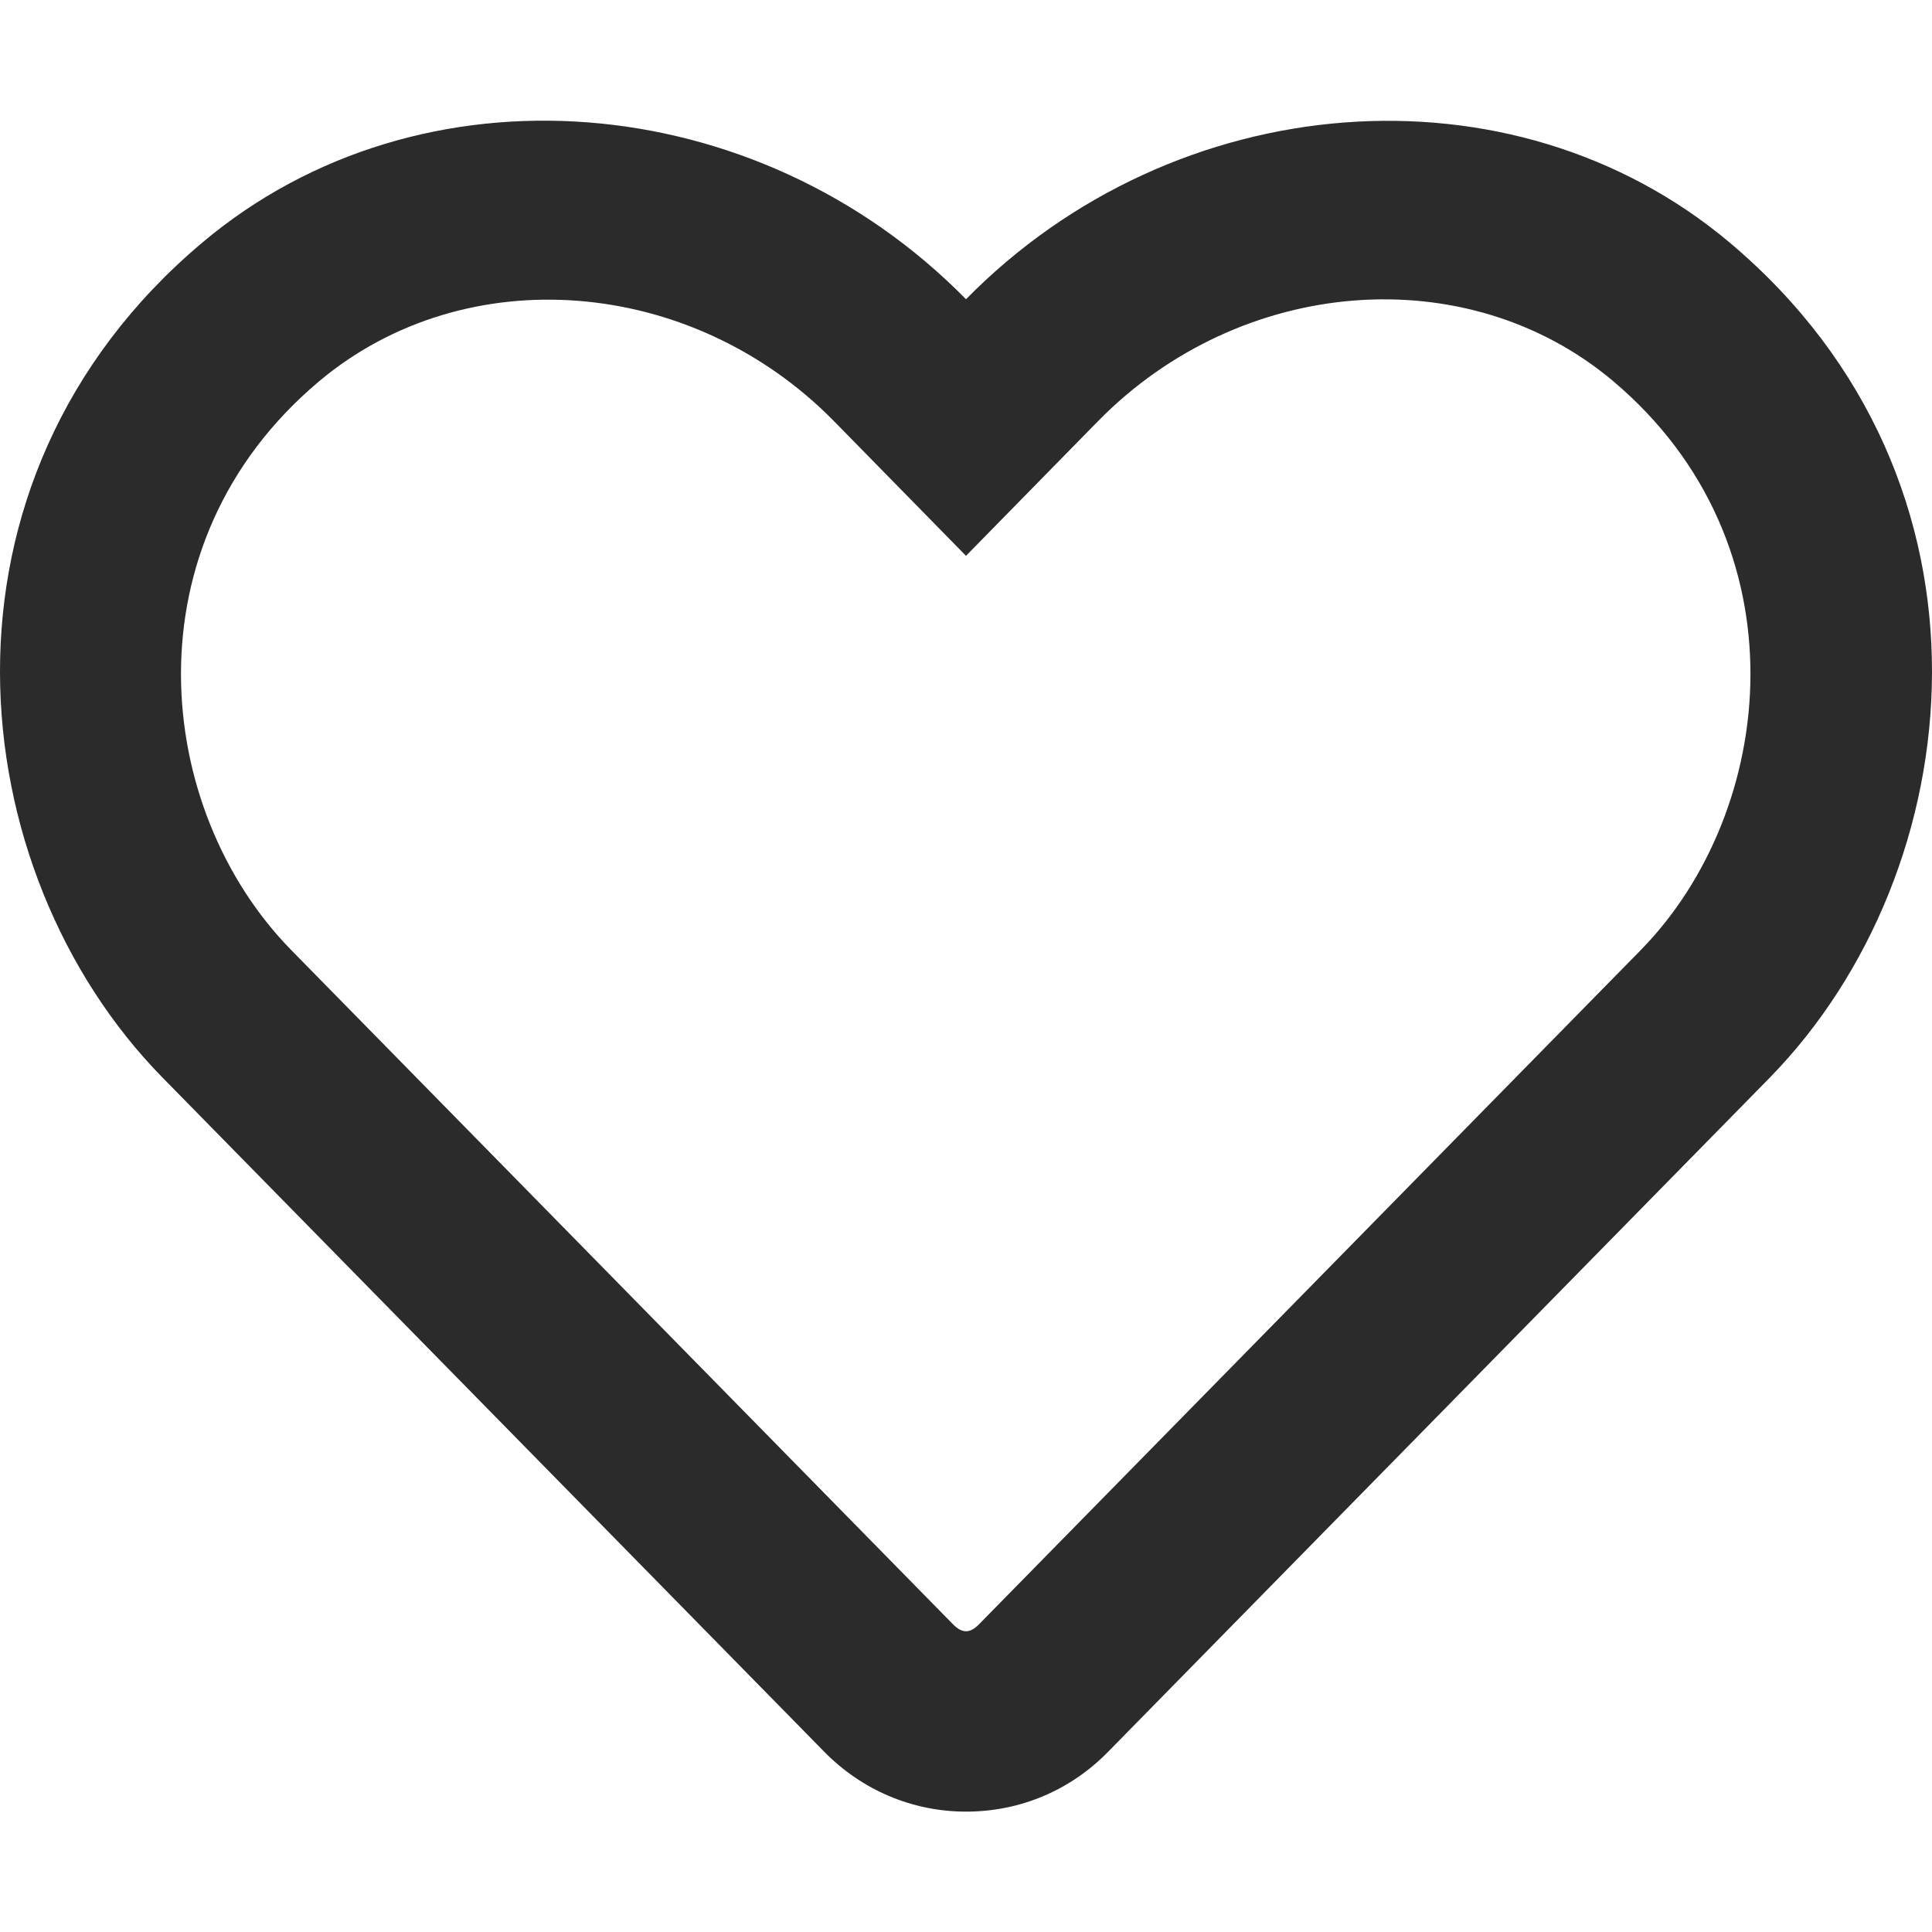
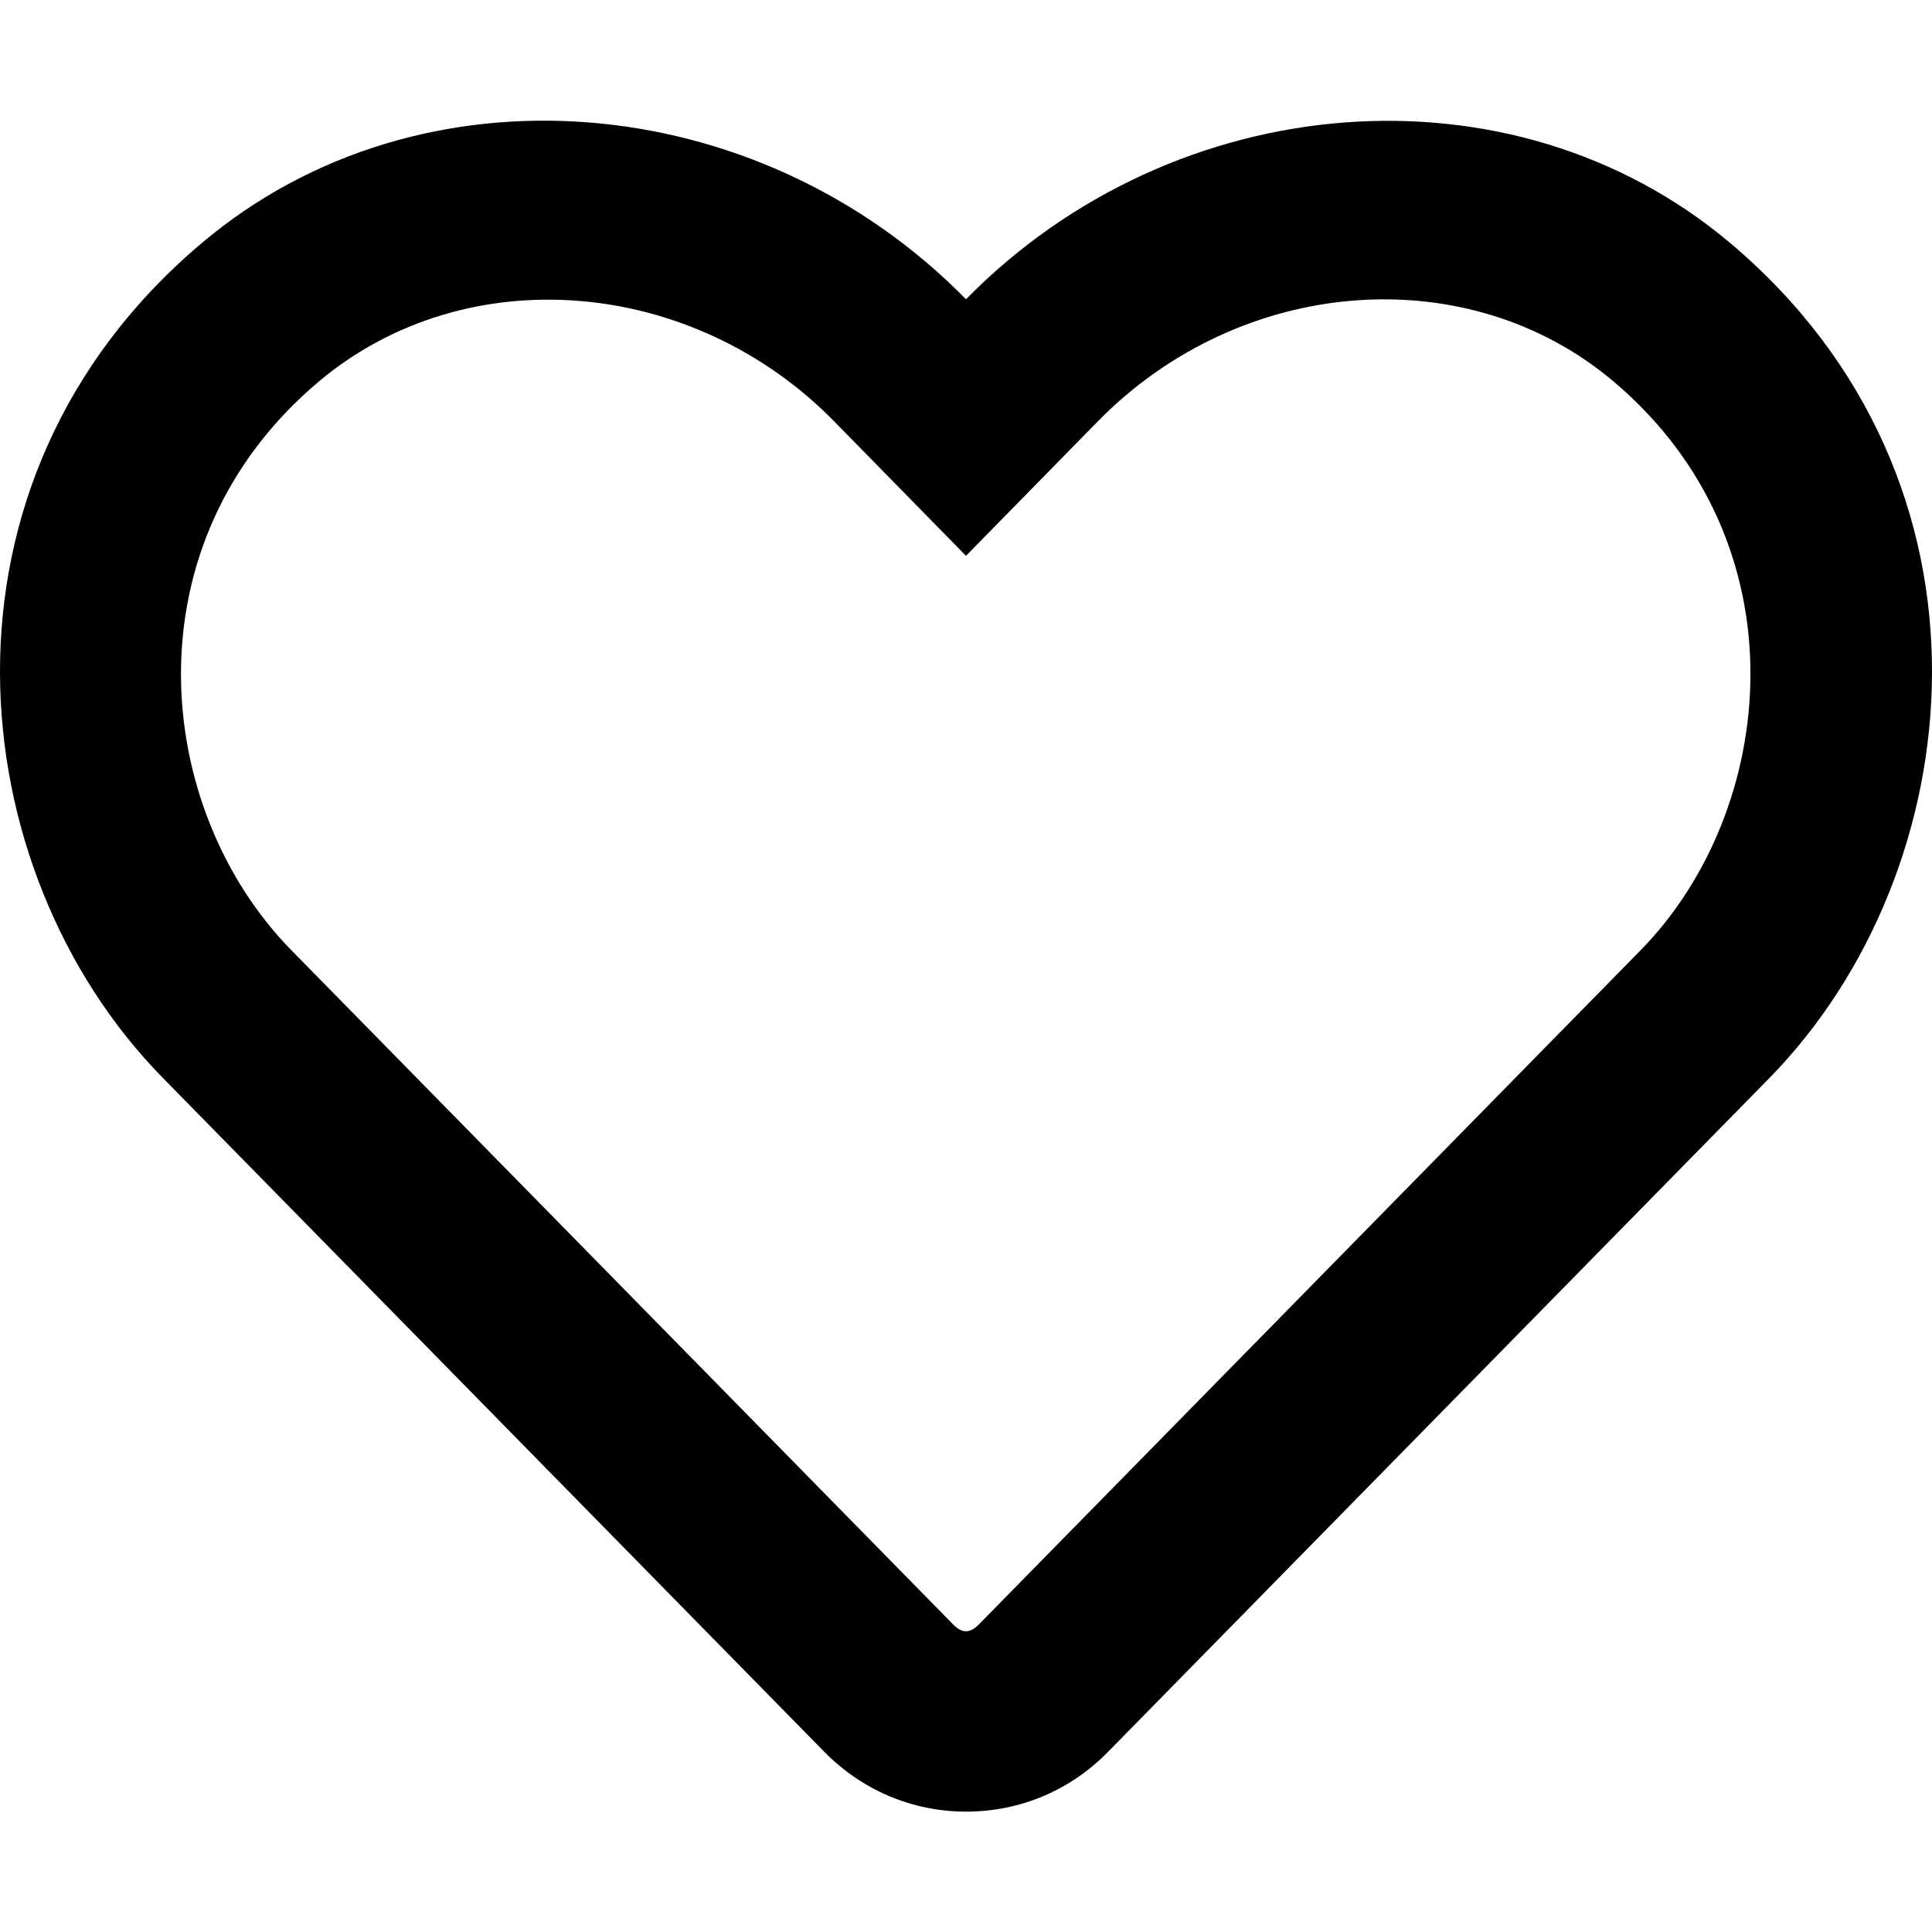
- <svg xmlns="http://www.w3.org/2000/svg" aria-hidden="true" focusable="false" data-prefix="far" data-icon="heart" class="svg-inline--fa fa-heart fa-w-16" role="img" viewBox="0 0 512 512">
-   <path fill="#2B2B2B" d="M458.4 64.3C400.6 15.7 311.3 23 256 79.3 200.7 23 111.4 15.6 53.6 64.3-21.6 127.6-10.6 230.8 43 285.5l175.4 178.7c10 10.2 23.4 15.9 37.6 15.9 14.3 0 27.6-5.6 37.6-15.8L469 285.6c53.5-54.7 64.7-157.9-10.6-221.3zm-23.6 187.5L259.4 430.5c-2.4 2.4-4.4 2.4-6.8 0L77.2 251.8c-36.5-37.2-43.9-107.6 7.3-150.7 38.9-32.7 98.9-27.8 136.5 10.5l35 35.7 35-35.7c37.8-38.5 97.8-43.2 136.5-10.6 51.1 43.1 43.5 113.9 7.3 150.8z" />
+ <svg xmlns="http://www.w3.org/2000/svg" aria-hidden="true" focusable="false" data-prefix="far" data-icon="heart" class="svg-inline--fa fa-heart fa-w-16" role="img" id="heart" viewBox="0 0 512 512">
+   <path d="M458.4 64.3C400.6 15.7 311.3 23 256 79.3 200.7 23 111.4 15.6 53.6 64.3-21.6 127.6-10.6 230.8 43 285.5l175.4 178.7c10 10.2 23.4 15.9 37.6 15.9 14.3 0 27.6-5.6 37.6-15.8L469 285.6c53.5-54.7 64.7-157.9-10.6-221.3zm-23.6 187.5L259.4 430.5c-2.4 2.4-4.4 2.4-6.8 0L77.2 251.8c-36.5-37.2-43.9-107.6 7.3-150.7 38.9-32.7 98.9-27.8 136.5 10.5l35 35.7 35-35.7c37.8-38.5 97.8-43.2 136.5-10.6 51.1 43.1 43.5 113.9 7.3 150.8z" />
</svg>
